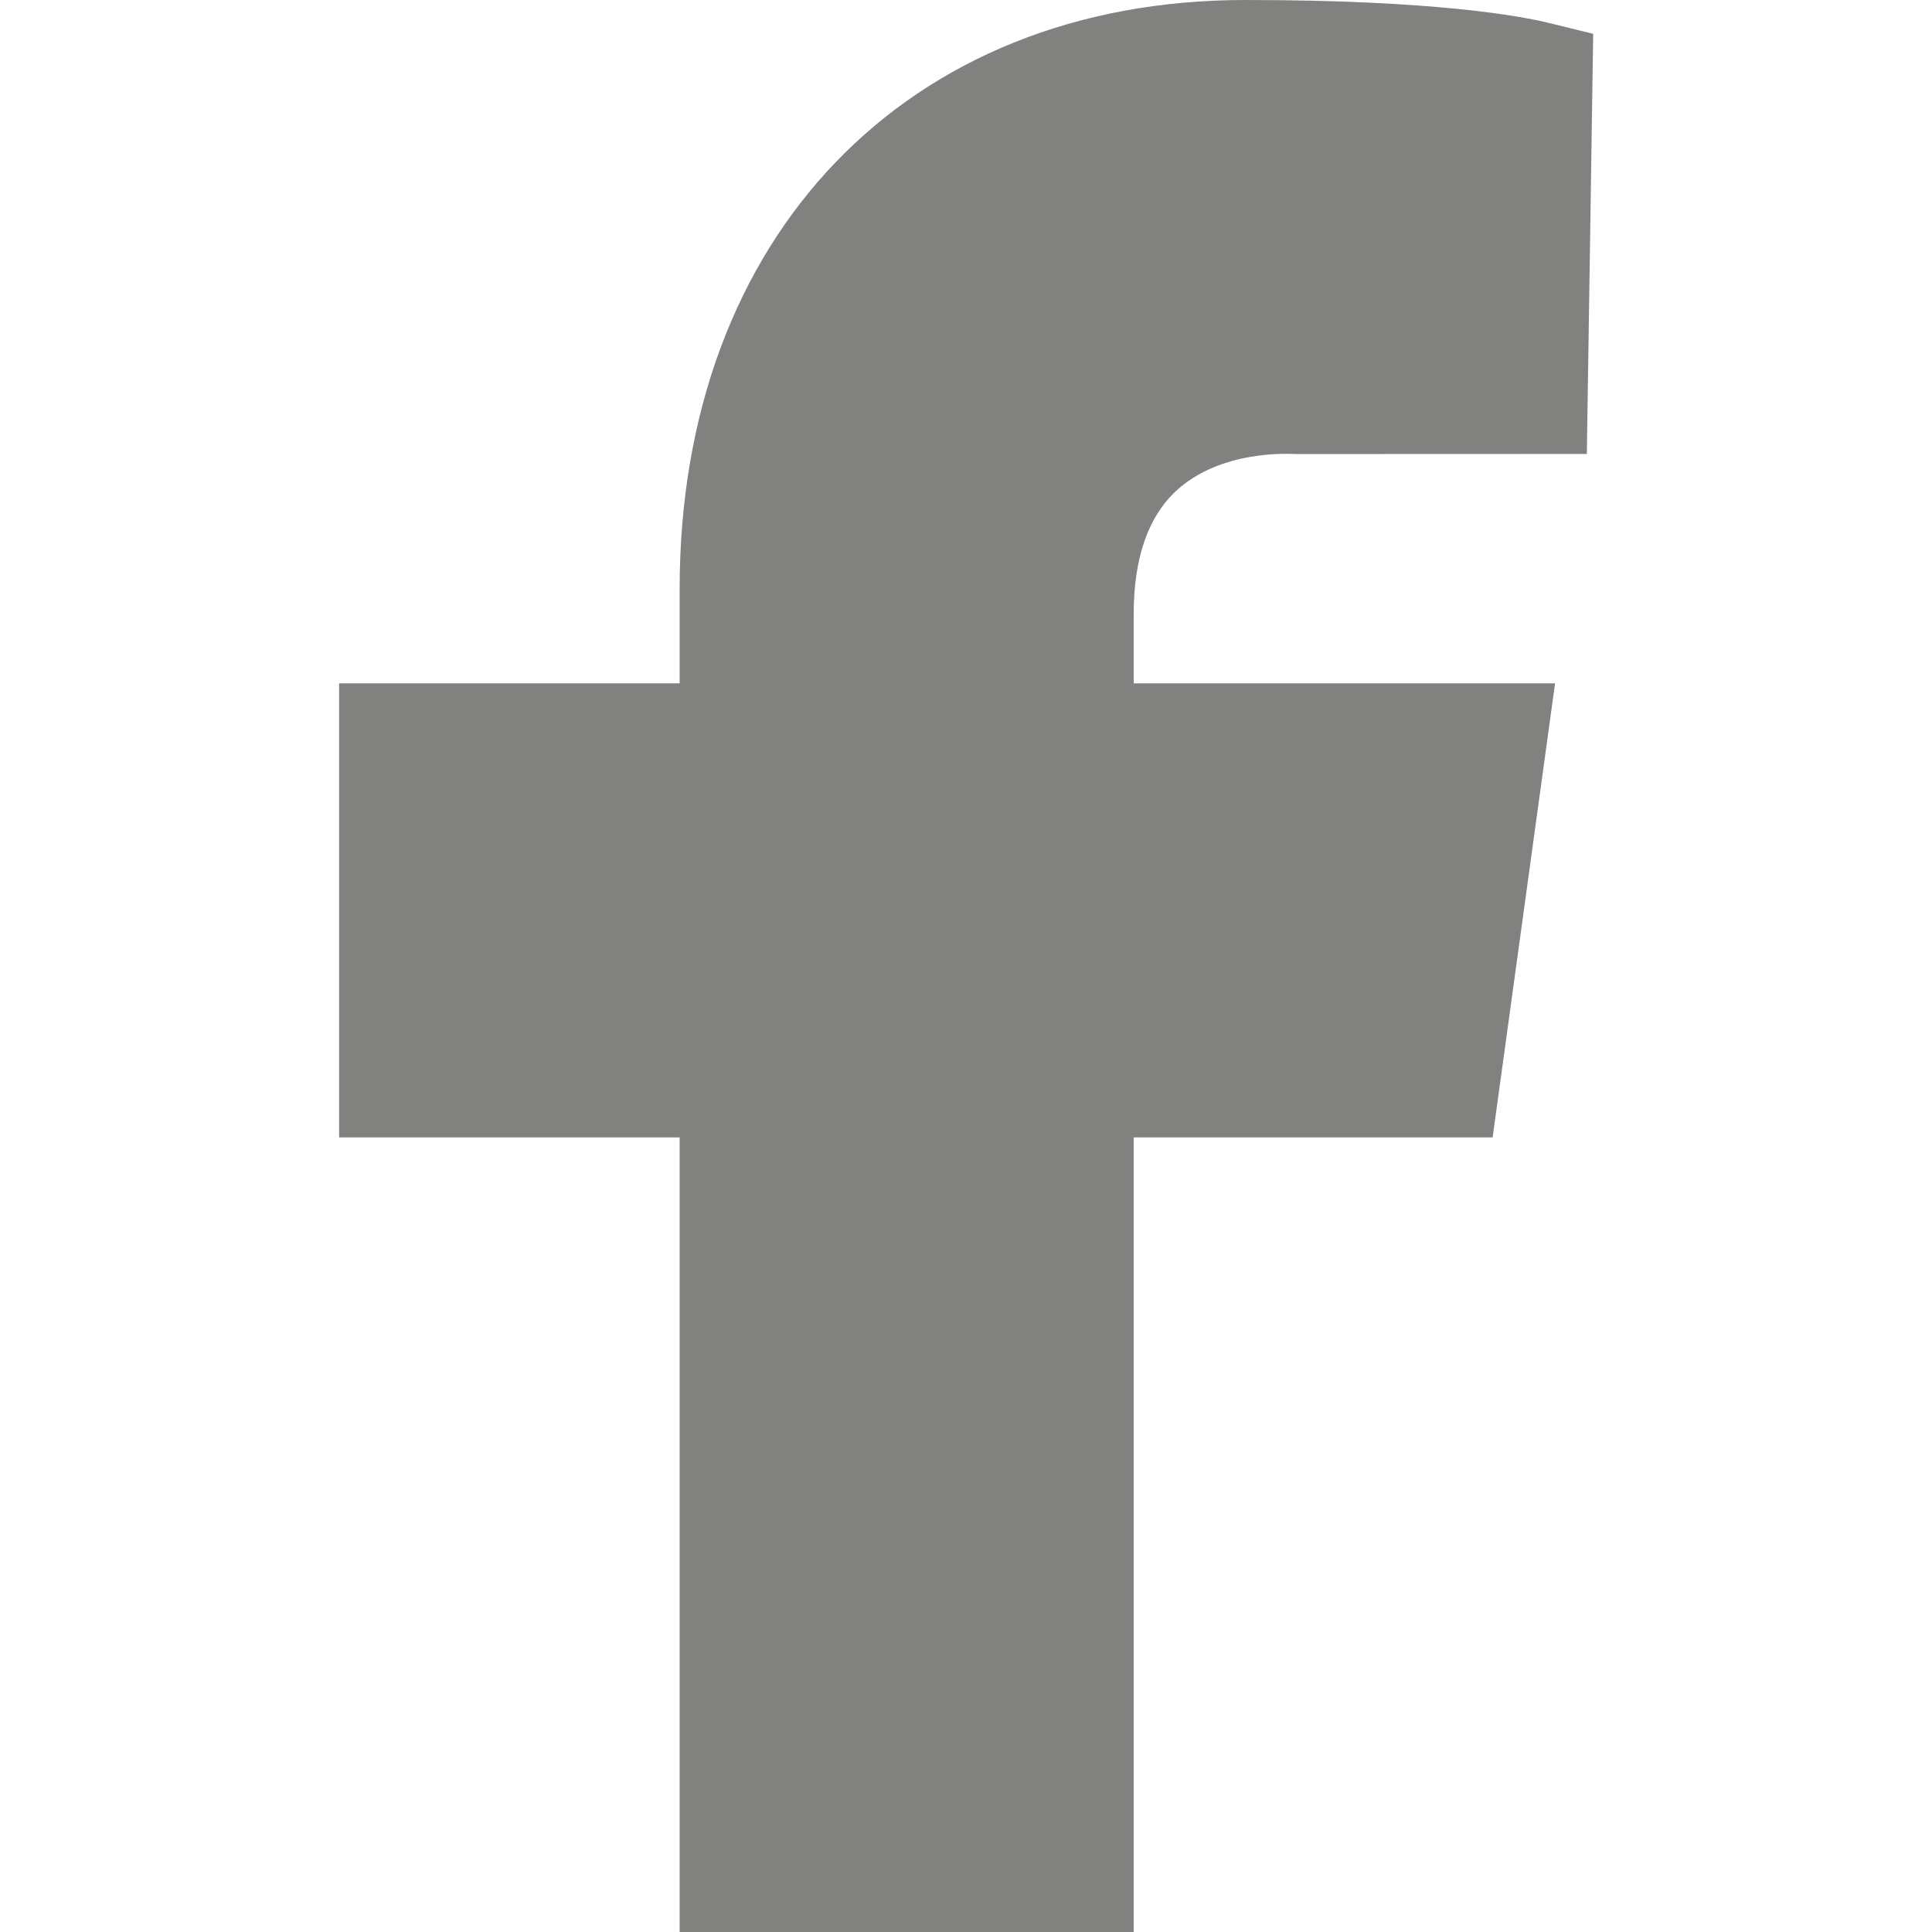
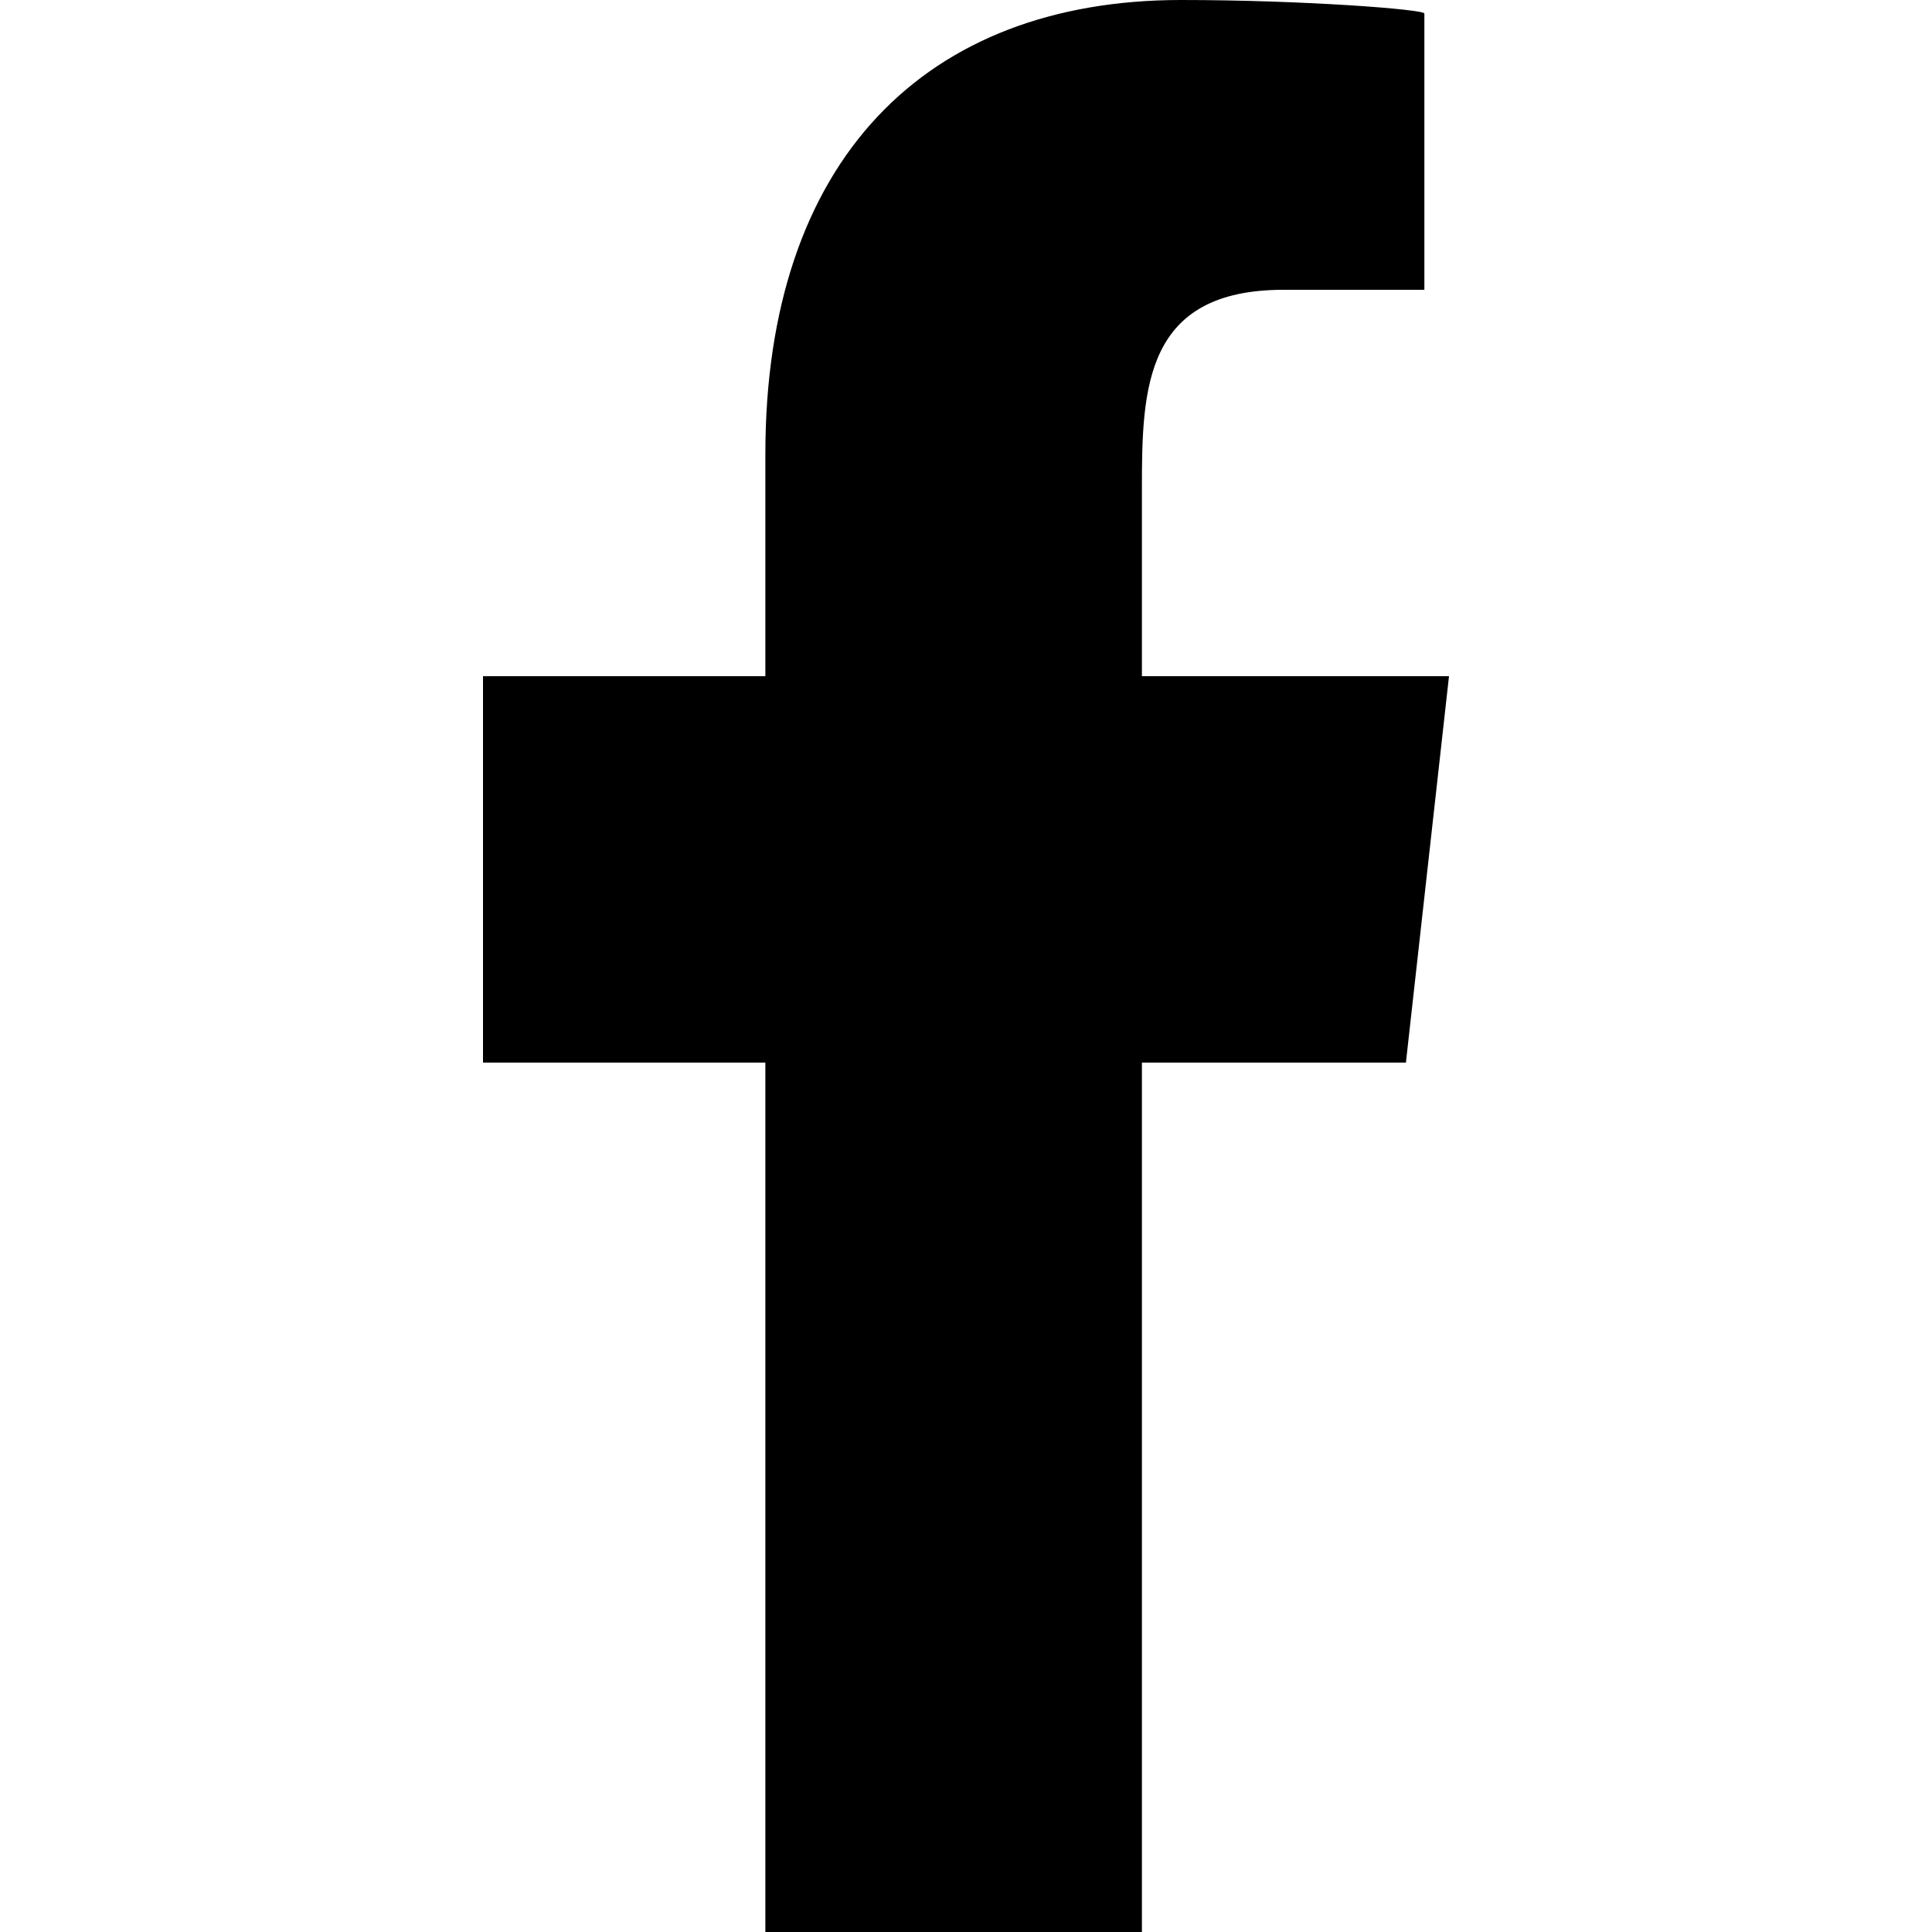
- <svg xmlns="http://www.w3.org/2000/svg" fill="#81827f" viewBox="0 0 1920 1920">
-   <g id="SVGRepo_bgCarrier" stroke-width="0" />
-   <g id="SVGRepo_tracerCarrier" stroke-linecap="round" stroke-linejoin="round" />
-   <g id="SVGRepo_iconCarrier">
-     <path d="M1168.737 487.897c44.672-41.401 113.824-36.889 118.9-36.663l289.354-.113 6.317-417.504L1539.65 22.9C1511.675 16.02 1426.053 0 1237.324 0 901.268 0 675.425 235.206 675.425 585.137v93.97H337v451.234h338.425V1920h451.234v-789.66h356.7l62.045-451.233H1126.66v-69.152c0-54.937 14.214-96.112 42.078-122.058" fill-rule="evenodd" />
+ <svg xmlns="http://www.w3.org/2000/svg" width="800px" height="800px" viewBox="-5 0 20 20" version="1.1">
+   <defs>
+ 
+ </defs>
+   <g id="Page-1" stroke="none" stroke-width="1" fill="none" fill-rule="evenodd">
+     <g id="Dribbble-Light-Preview" transform="translate(-385, -7399)" fill="#000000">
+       <g id="icons" transform="translate(56, 160)">
+         <path d="M335.821,7259 L335.821,7250 L338.554,7250 L339,7246 L335.821,7246 L335.821,7244.052 C335.821,7243.022 335.848,7242 337.287,7242 L338.745,7242 L338.745,7239.14 C338.745,7239.097 337.492,7239 336.226,7239 C333.58,7239 331.923,7240.657 331.923,7243.7 L331.923,7246 L329,7246 L329,7250 L331.923,7250 L331.923,7259 L335.821,7259 Z" id="facebook-[#176]">
+ 
+ </path>
+       </g>
+     </g>
  </g>
</svg>
